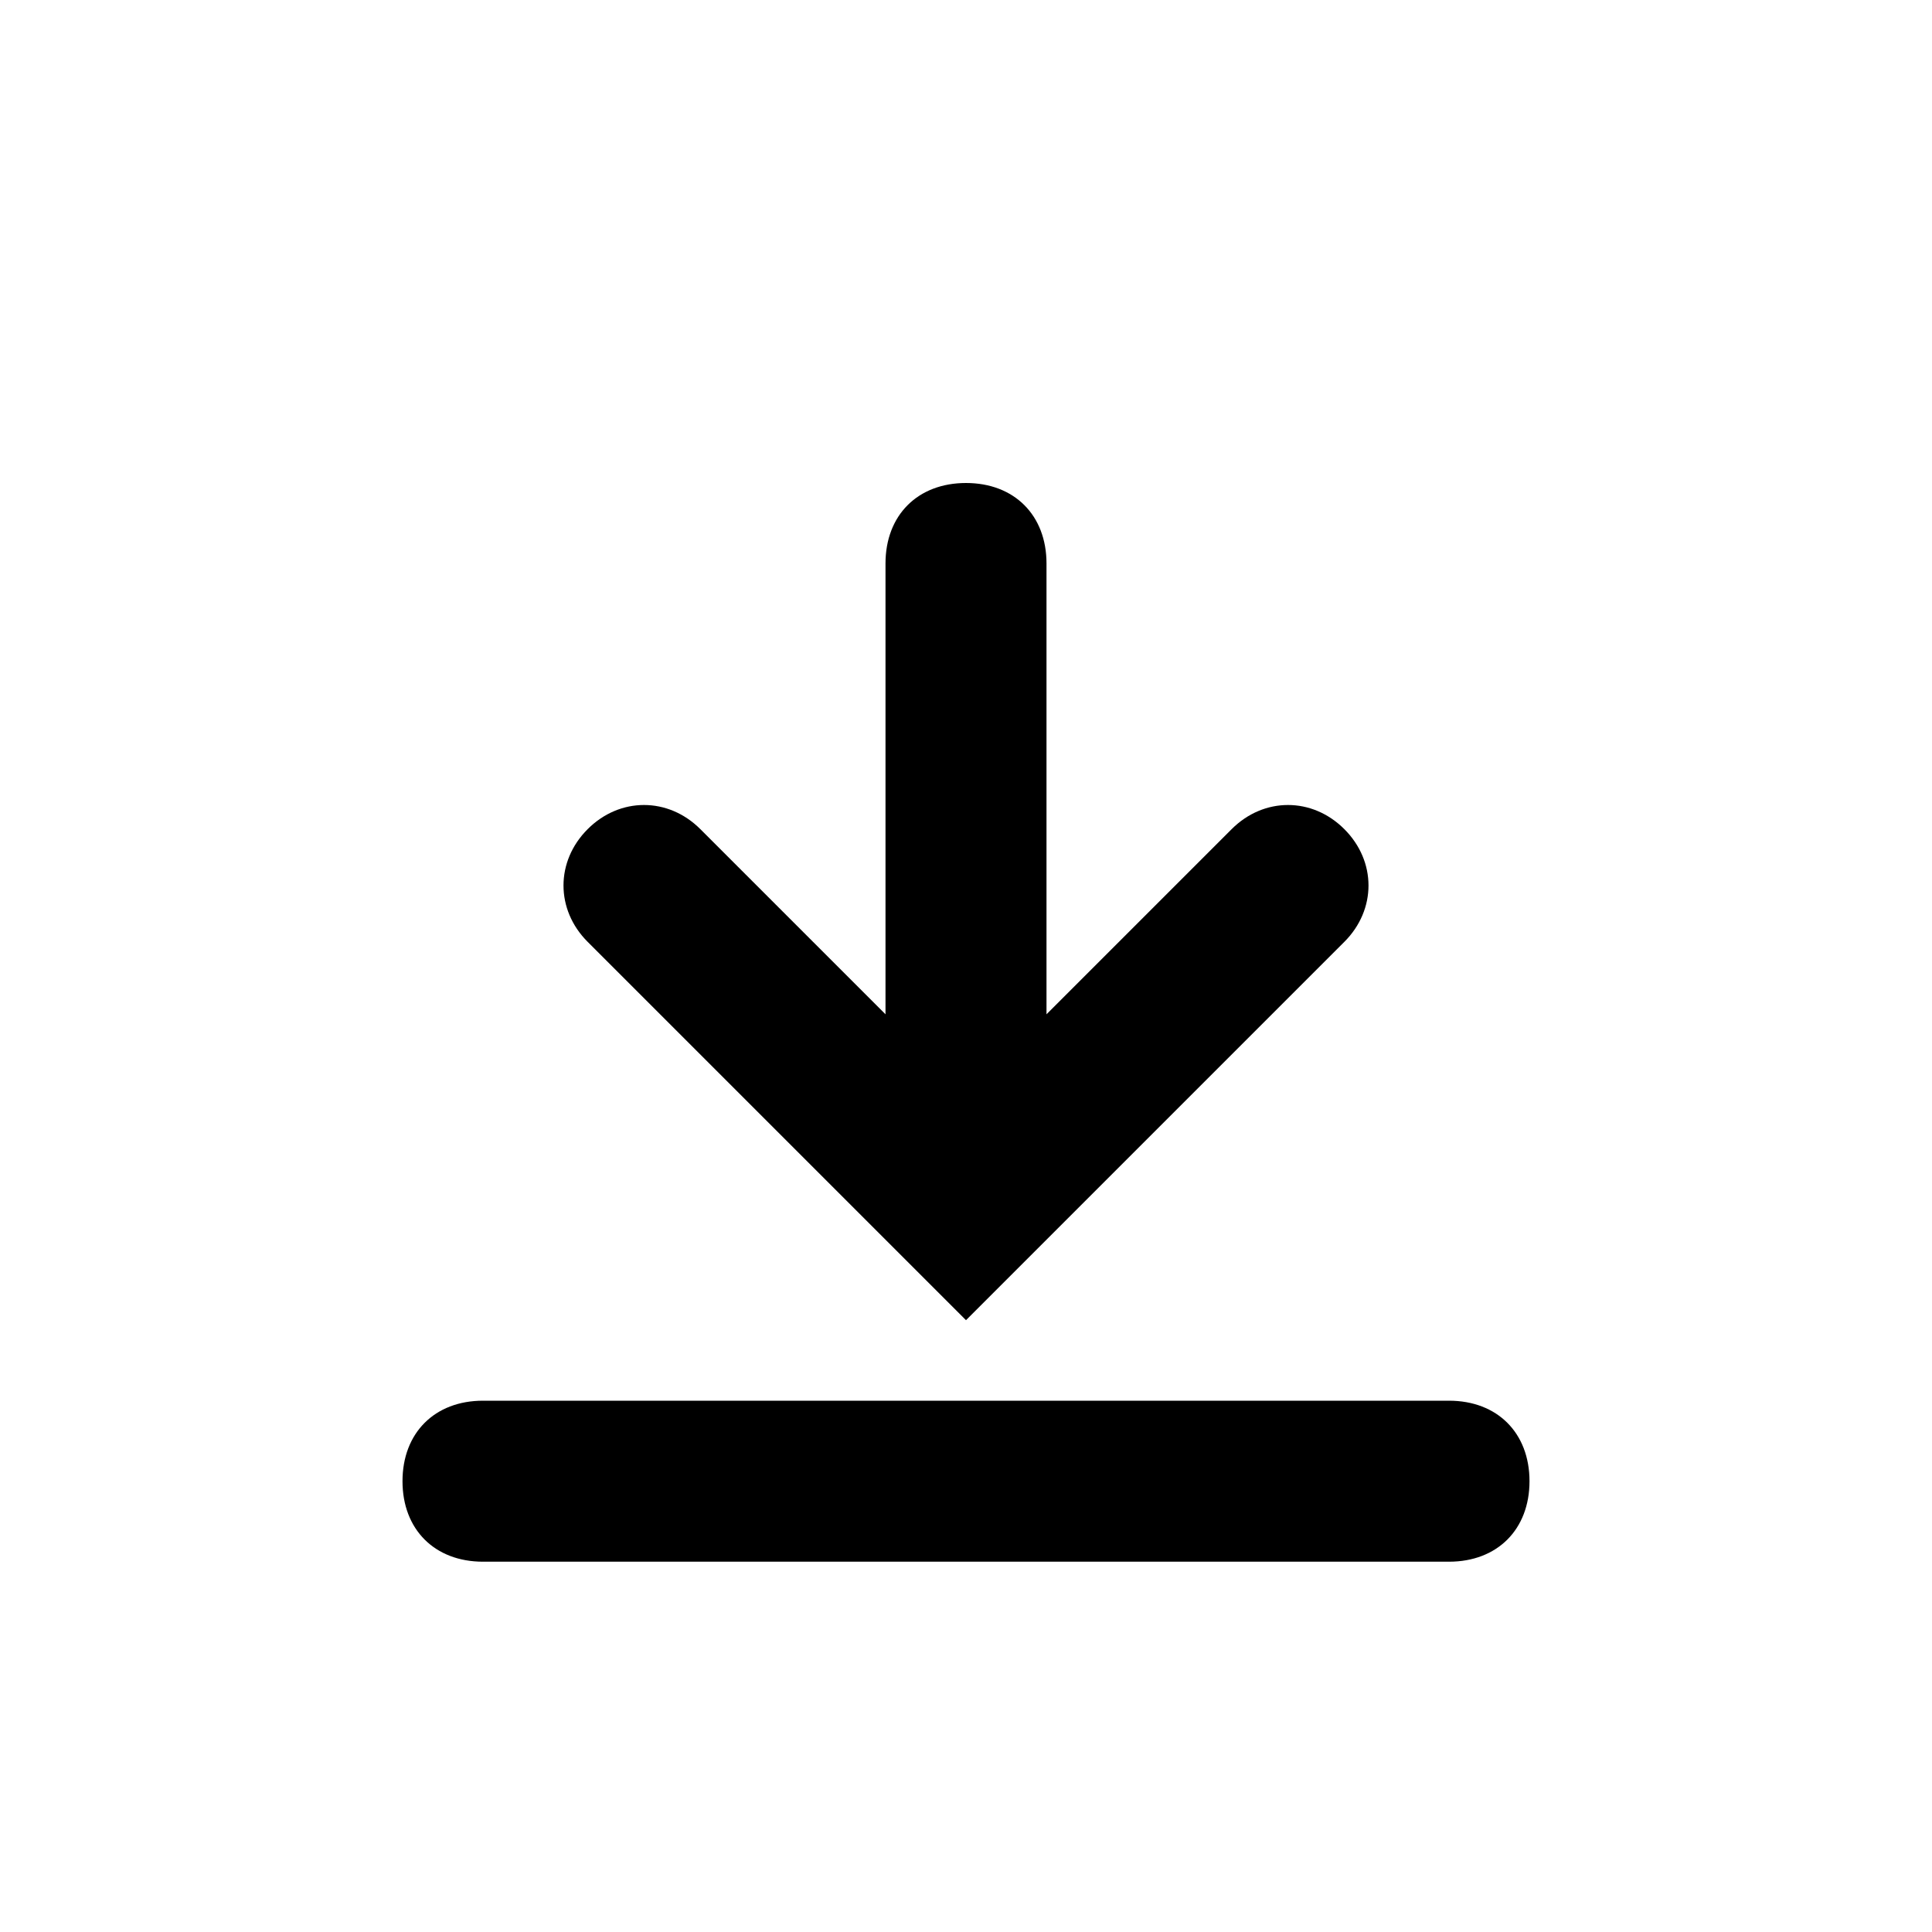
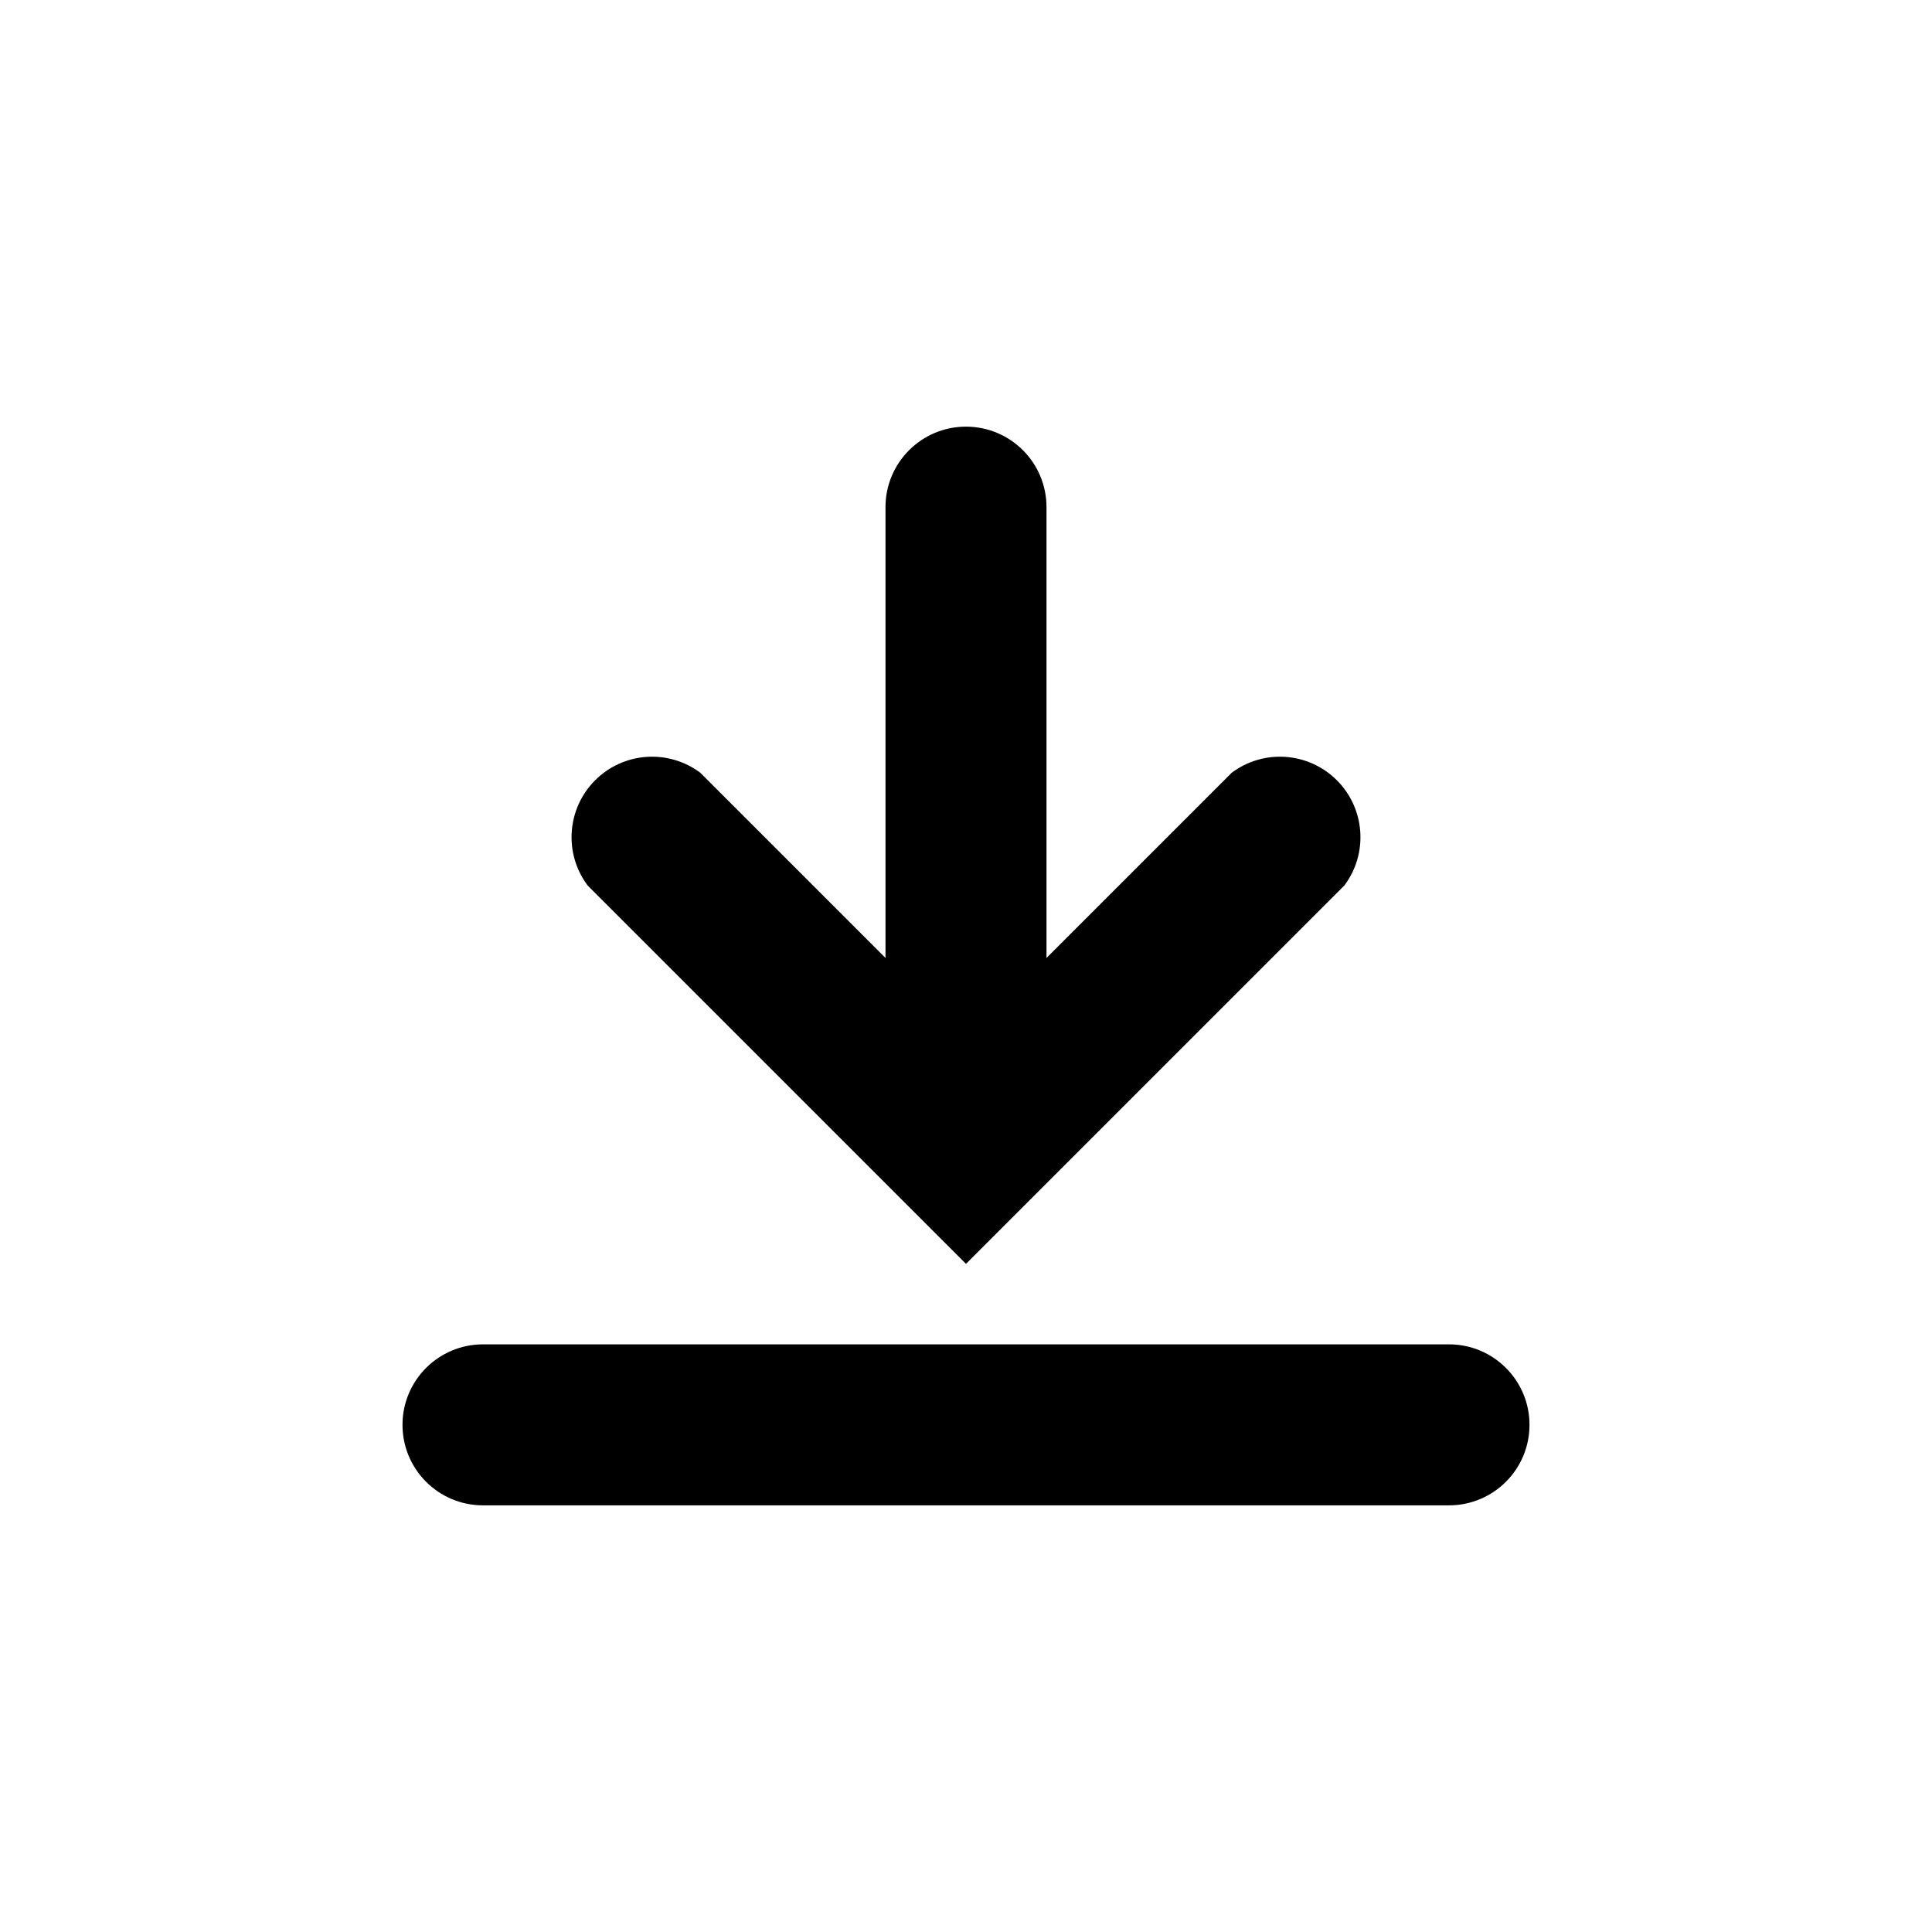
- <svg xmlns="http://www.w3.org/2000/svg" width="24" height="24" viewBox="0 0 24 24" fill="none">
-   <path d="M11 7V12.6L8.7 10.3C8.3 9.9 7.7 9.9 7.3 10.3C6.9 10.7 6.9 11.3 7.3 11.7L12 16.4L16.7 11.7C17.1 11.3 17.1 10.7 16.7 10.3C16.3 9.9 15.7 9.9 15.3 10.3L13 12.6V7C13 6.4 12.6 6 12 6C11.4 6 11 6.4 11 7ZM6 17.4C5.4 17.4 5 17.8 5 18.4C5 19 5.4 19.4 6 19.4H18C18.6 19.4 19 19 19 18.4C19 17.8 18.6 17.4 18 17.4H6Z" fill="black" />
+ <svg xmlns="http://www.w3.org/2000/svg" viewBox="0 0 24 24">
+   <defs>
+     <style>.cls-1{fill:none;}</style>
+   </defs>
+   <g id="fill-download">
+     <rect class="cls-1" width="24" height="24" />
+     <path d="M11,6.3v5.6L8.7,9.6A1,1,0,0,0,7.3,11L12,15.7,16.7,11a1,1,0,0,0-1.4-1.4L13,11.9V6.3a1,1,0,0,0-2,0ZM6,16.7a1,1,0,0,0,0,2H18a1,1,0,0,0,0-2Z" />
+   </g>
</svg>
